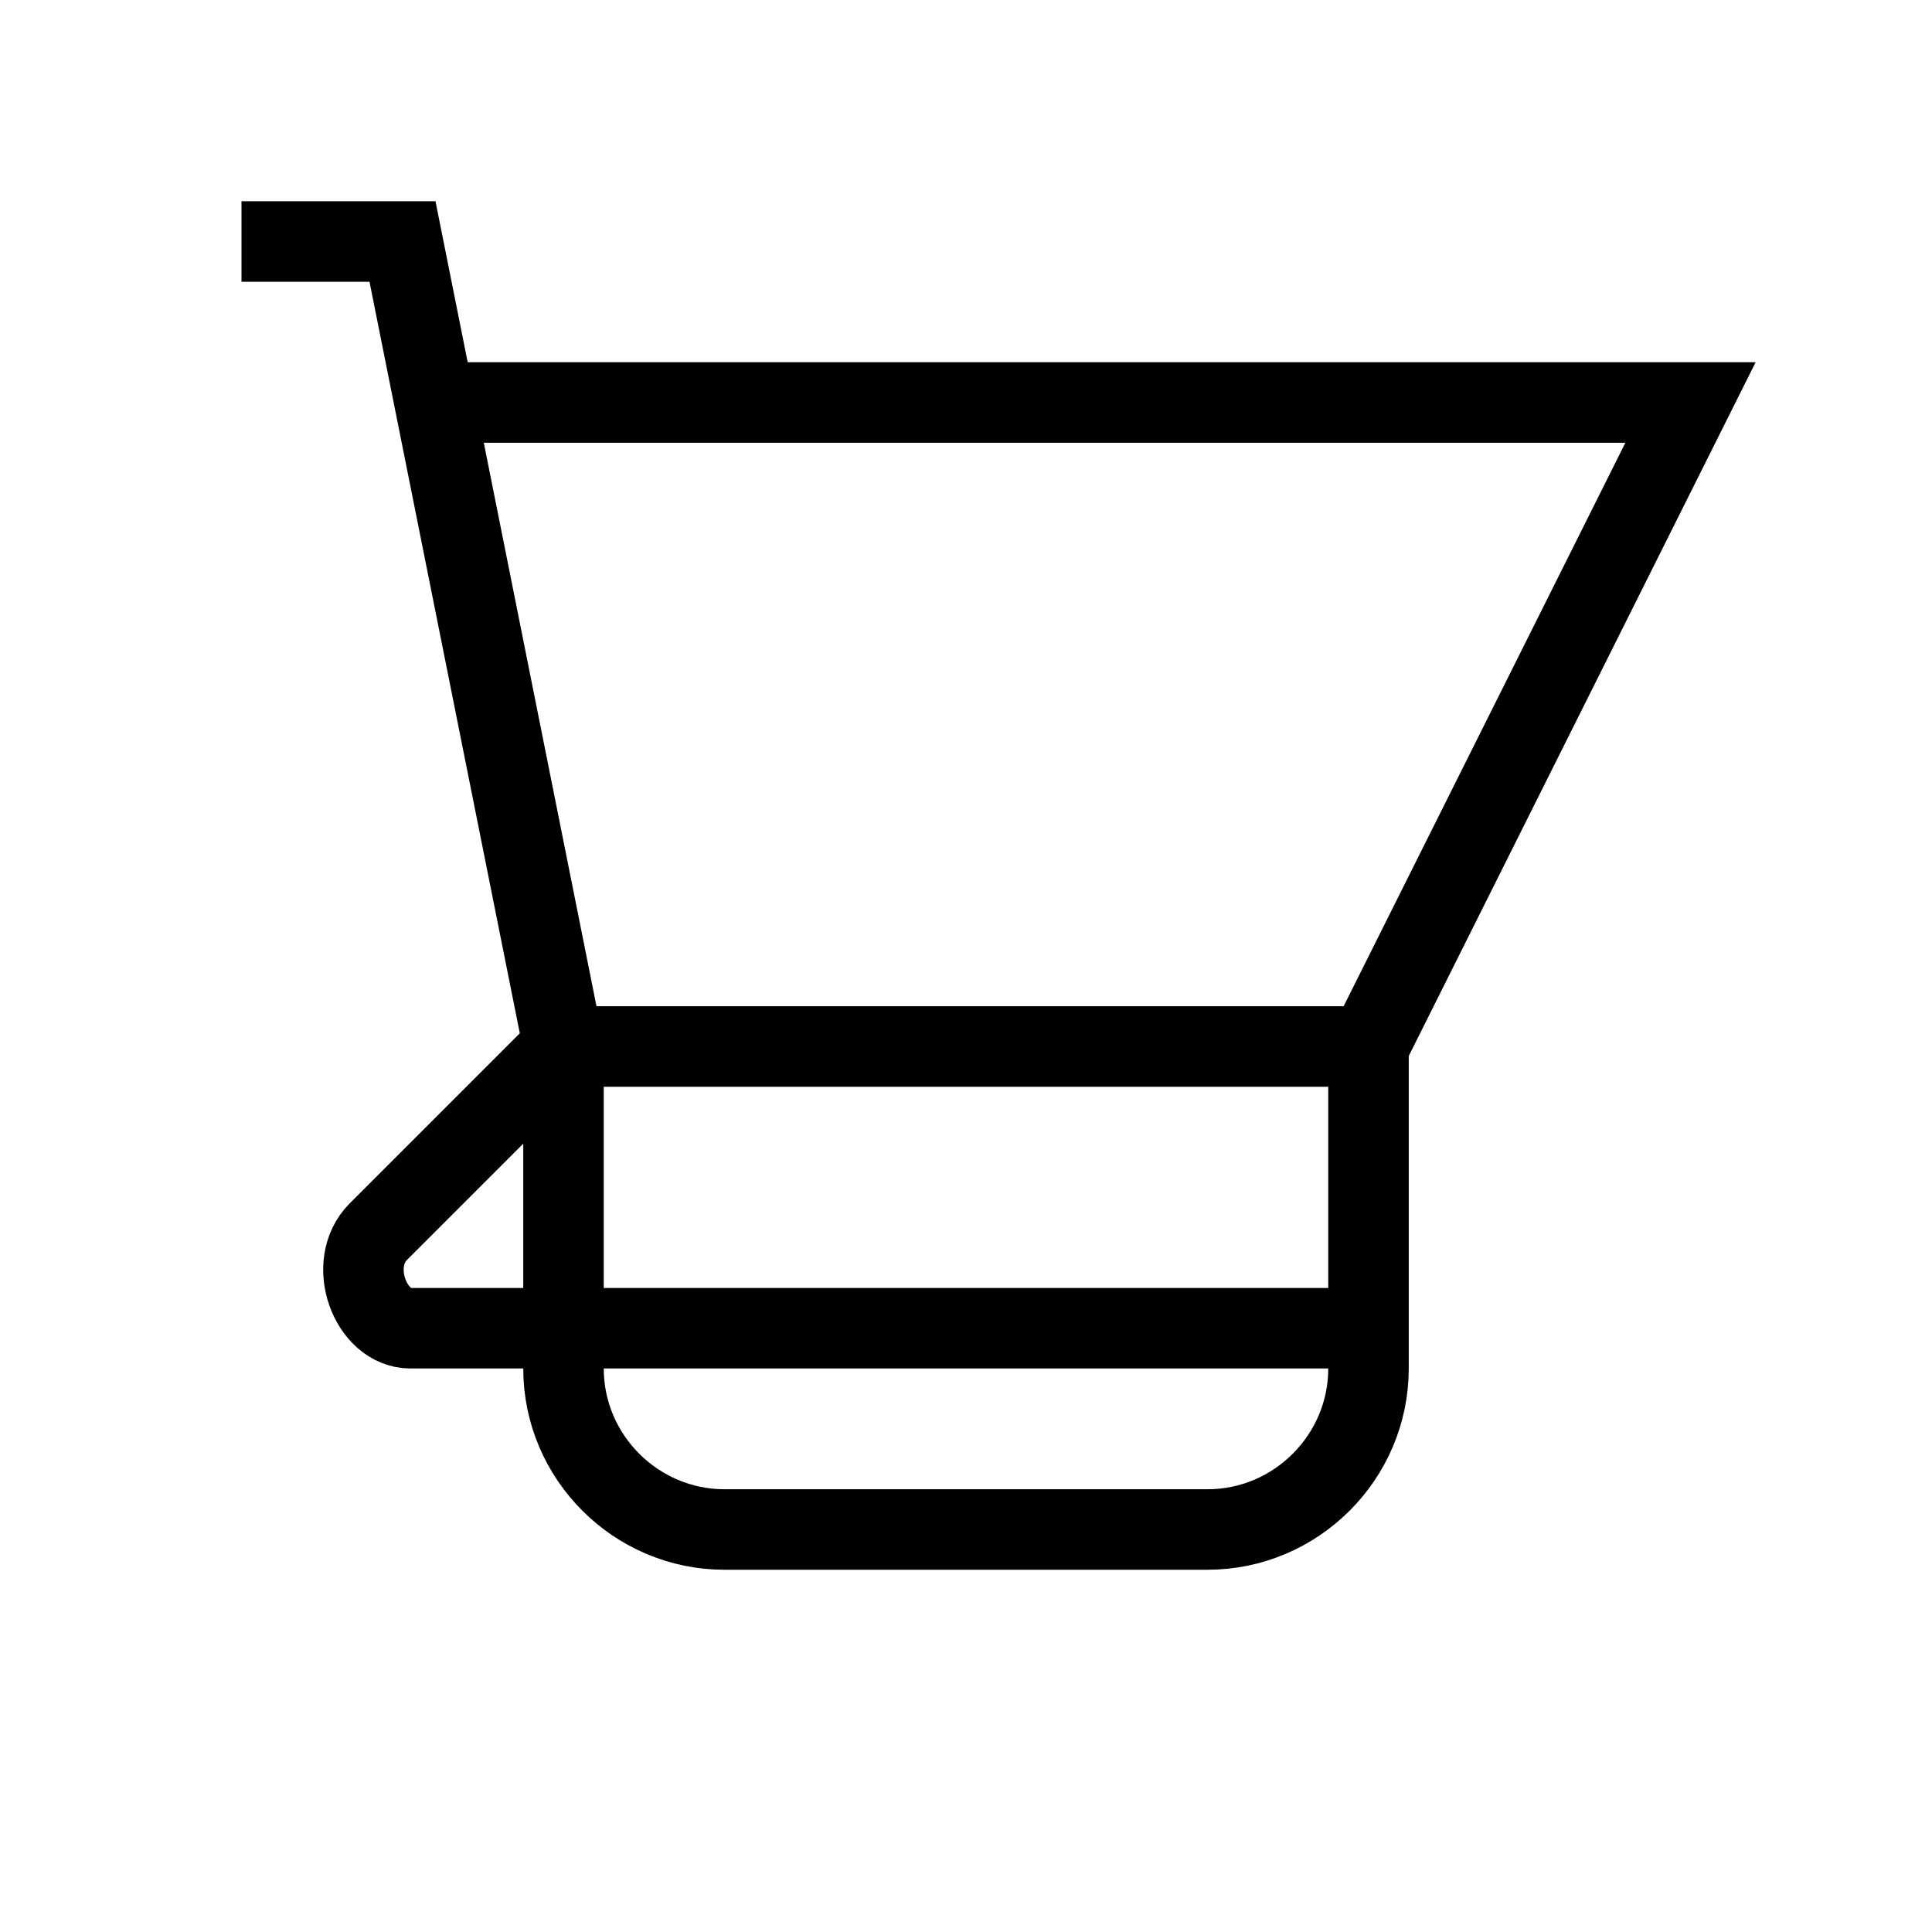
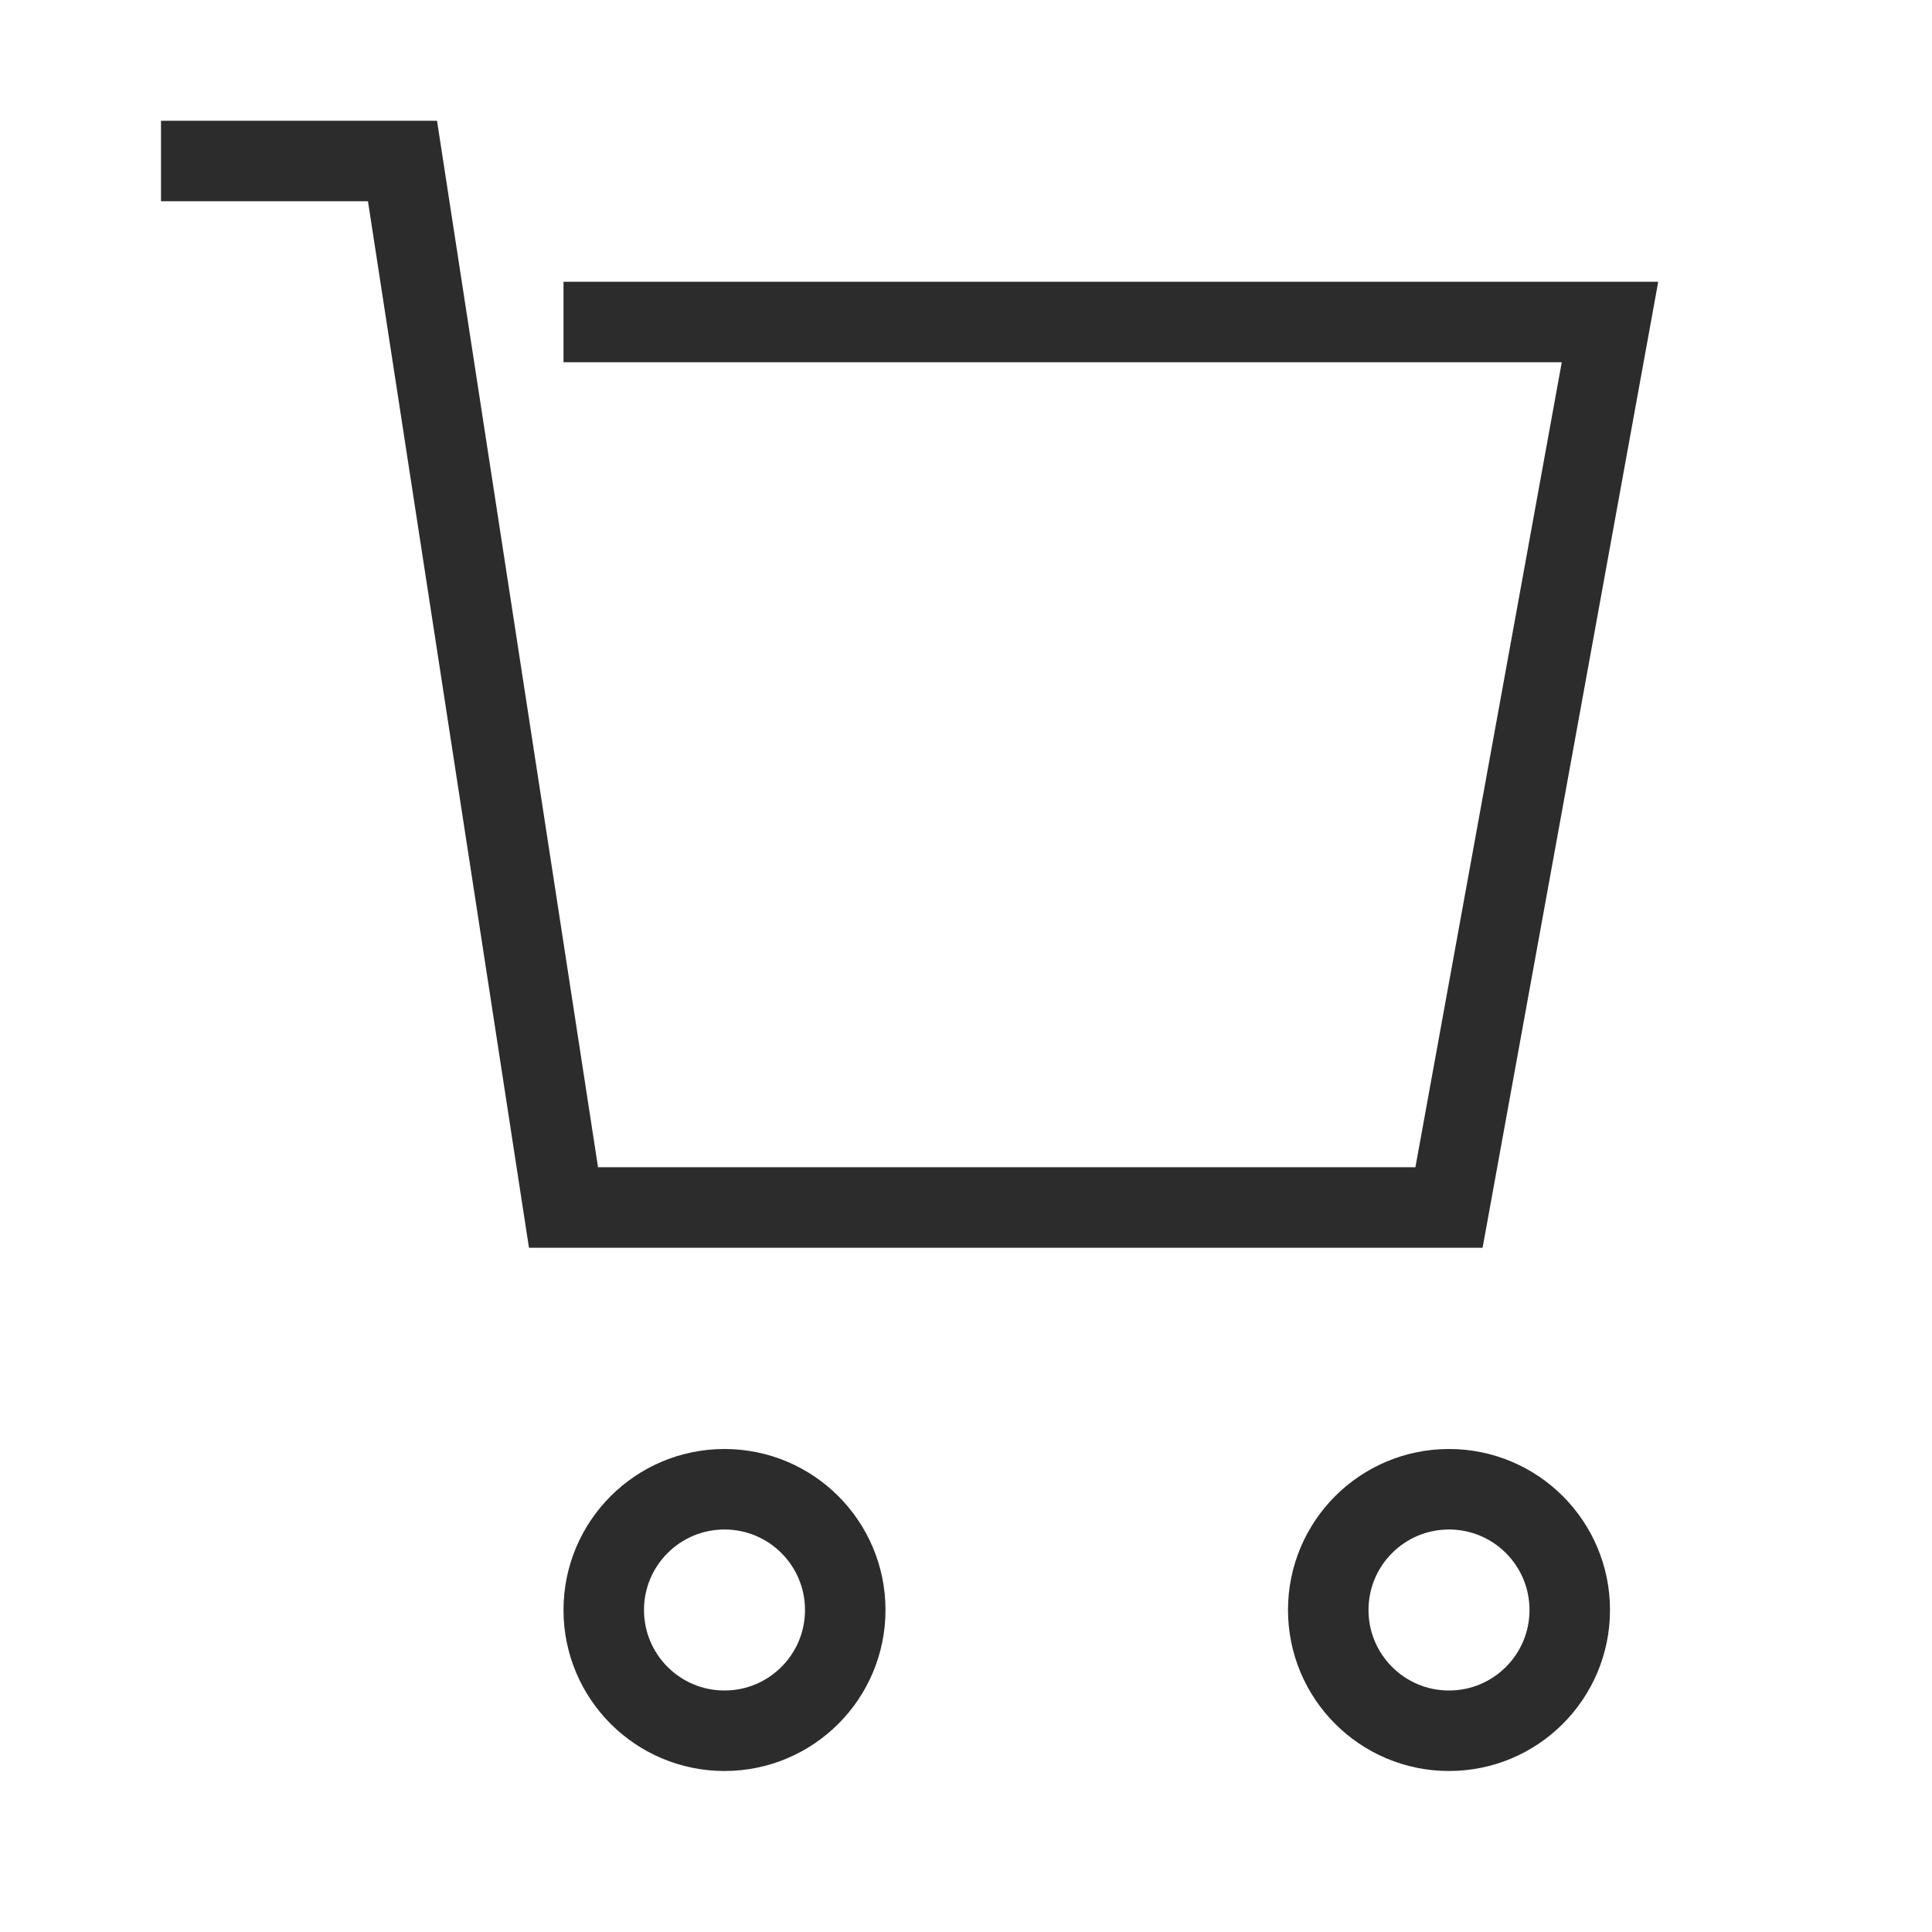
<svg xmlns="http://www.w3.org/2000/svg" width="24" height="24" viewBox="0 0 24 24" fill="none">
-   <path d="M3 3H5L5.4 5M7 13H17L21 5H5.4M7 13L5.4 5M7 13L4.7 15.3C4.3 15.7 4.6 16.5 5.1 16.5H17M17 13V17C17 18.1 16.1 19 15 19H9C7.9 19 7 18.1 7 17V13M17 13H7" stroke="currentColor" strokeWidth="2" strokeLinecap="round" strokeLinejoin="round" />
+   <path d="M7 4H20L18 15H7L5 2H2" stroke="#2C2C2C" strokeWidth="2" strokeLinecap="round" strokeLinejoin="round" />
+   <circle cx="9" cy="20" r="1.5" stroke="#2C2C2C" strokeWidth="1.5" fill="none" />
+   <circle cx="18" cy="20" r="1.5" stroke="#2C2C2C" strokeWidth="1.5" fill="none" />
</svg>
